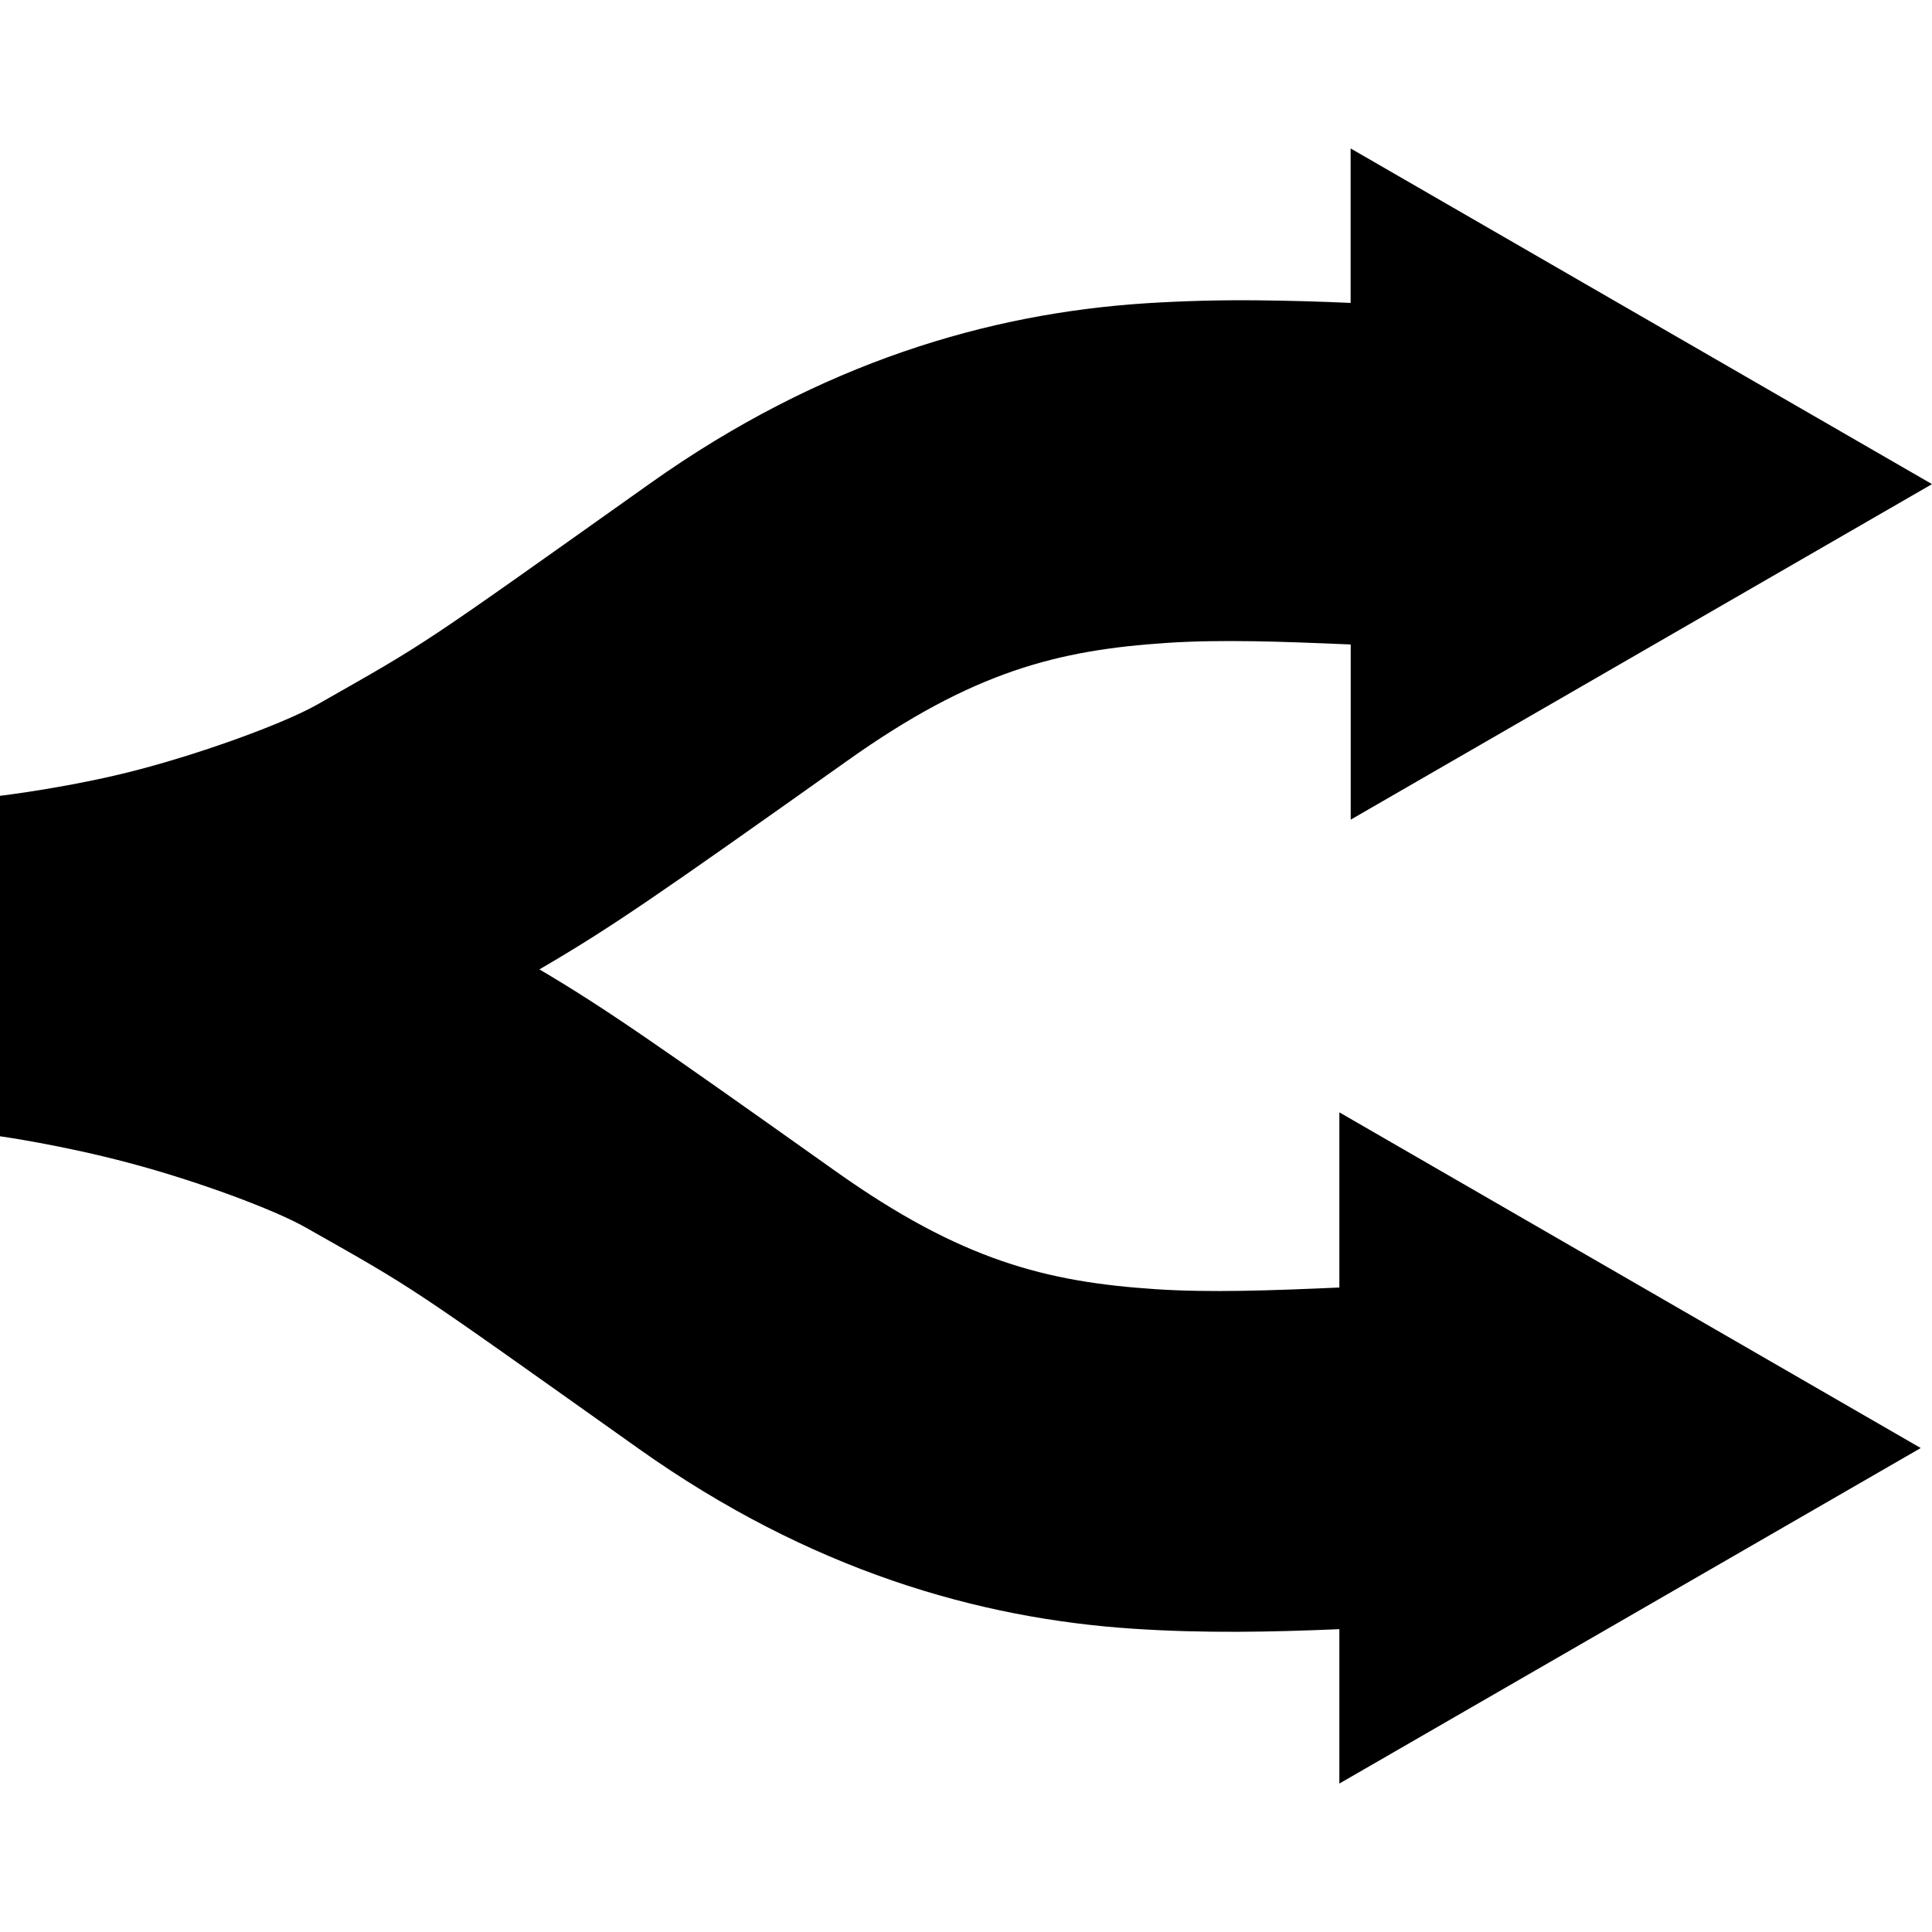
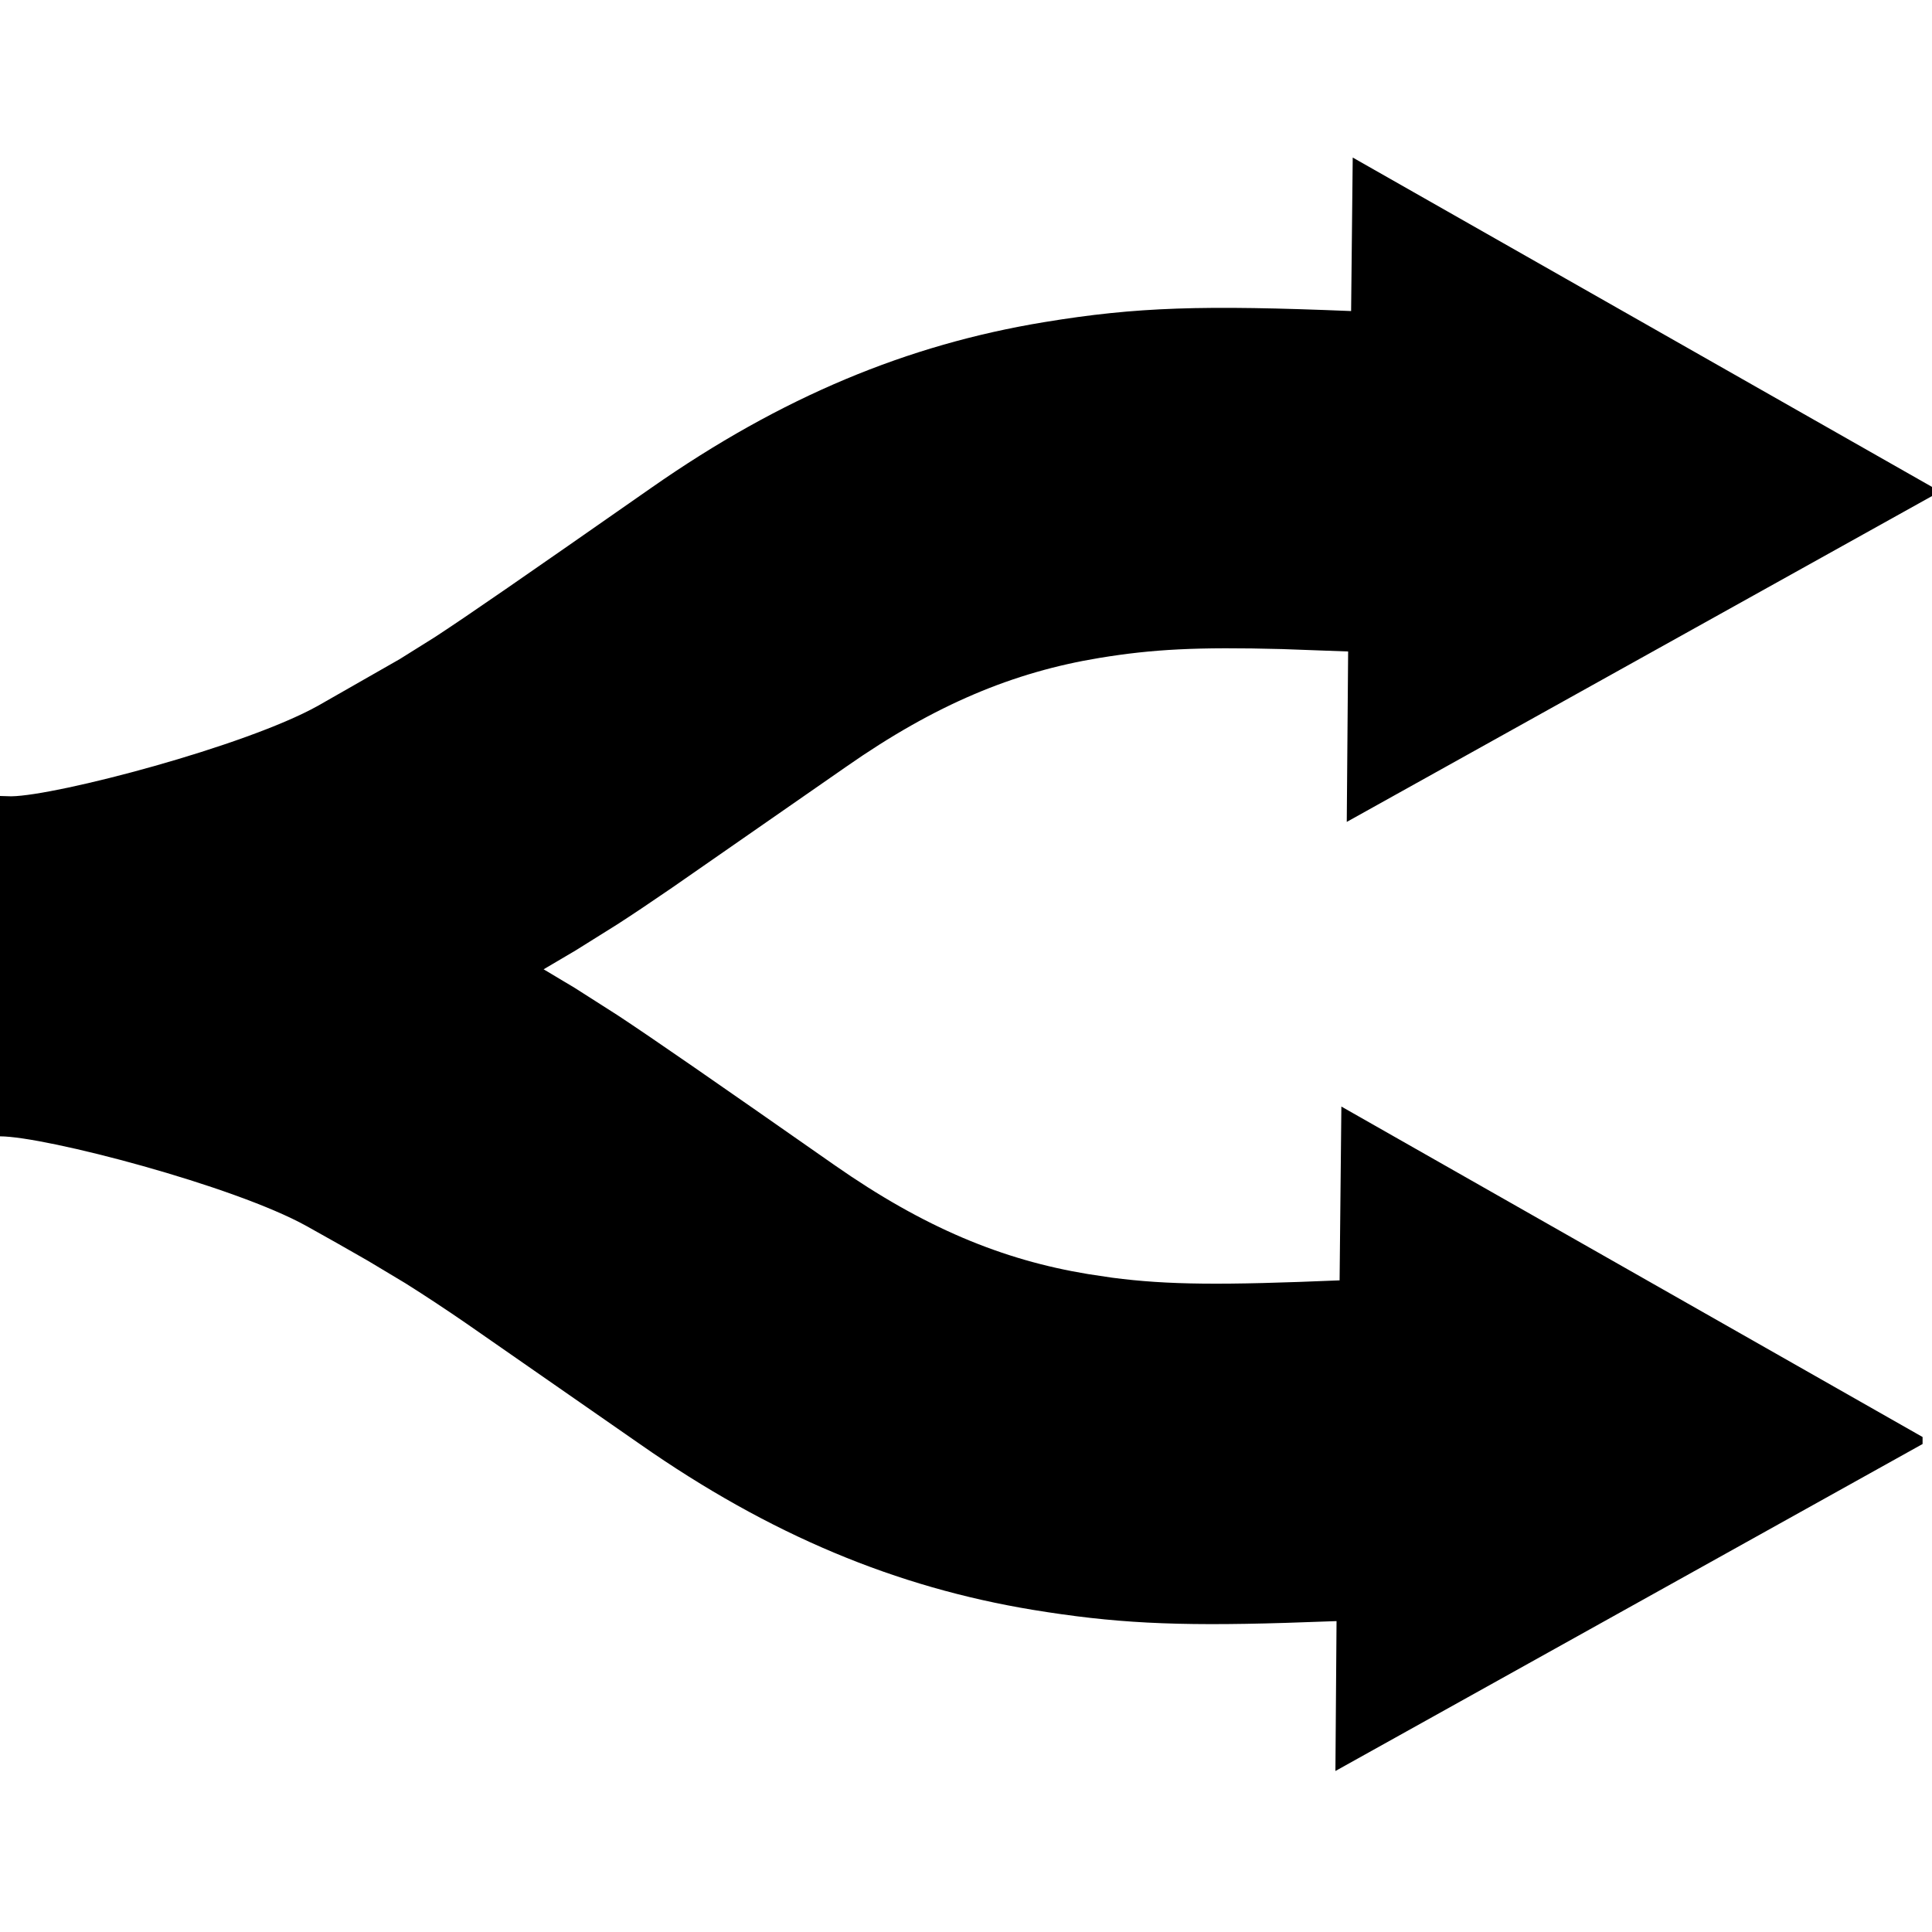
- <svg xmlns="http://www.w3.org/2000/svg" viewBox="0 0 24 24">
-   <path d="M16.778 1.844v1.919q-.569-.026-1.138-.032-.708-.008-1.415.037c-1.93.126-4.023.728-6.149 2.237-2.911 2.066-2.731 1.95-4.14 2.75-.396.223-1.342.574-2.185.798-.841.225-1.753.333-1.751.333v4.229s.768.108 1.61.333c.842.224 1.789.575 2.185.799 1.41.798 1.228.683 4.14 2.75 2.126 1.509 4.22 2.11 6.148 2.236.88.058 1.716.041 2.555.005v1.918l7.222-4.168-7.222-4.17v2.176c-.86.038-1.611.065-2.278.021-1.364-.09-2.417-.357-3.979-1.465-2.244-1.593-2.866-2.027-3.68-2.508.889-.518 1.449-.906 3.822-2.59 1.56-1.109 2.614-1.377 3.978-1.466.667-.044 1.418-.017 2.278.02v2.176L24 6.014Z" />
+ <svg xmlns="http://www.w3.org/2000/svg" fill="currentColor" fill-rule="evenodd" height="1em" style="flex:none;line-height:1" viewBox="0 0 24 24" width="1em">
+   <path d="M16.804 1.957l7.22 4.105v.087L16.73 10.21l.017-2.117-.821-.03c-1.059-.028-1.611.002-2.268.11-1.064.175-2.038.577-3.147 1.352L8.345 11.03c-.284.195-.495.336-.68.455l-.515.322-.397.234.385.23.53.338c.476.314 1.17.796 2.701 1.866 1.11.775 2.083 1.177 3.147 1.352l.3.045c.694.091 1.375.094 2.825.033l.022-2.159 7.22 4.105v.087L16.589 22l.014-1.862-.635.022c-1.386.042-2.137.002-3.138-.162-1.694-.28-3.26-.926-4.881-2.059l-2.158-1.5a21.997 21.997 0 00-.755-.498l-.467-.28a55.927 55.927 0 00-.76-.43C2.908 14.73.563 14.116 0 14.116V9.888l.14.004c.564-.007 2.91-.622 3.809-1.124l1.016-.58.438-.274c.428-.28 1.072-.726 2.686-1.853 1.621-1.133 3.186-1.78 4.881-2.059 1.152-.19 1.974-.213 3.814-.138l.02-1.907z" />
</svg>
